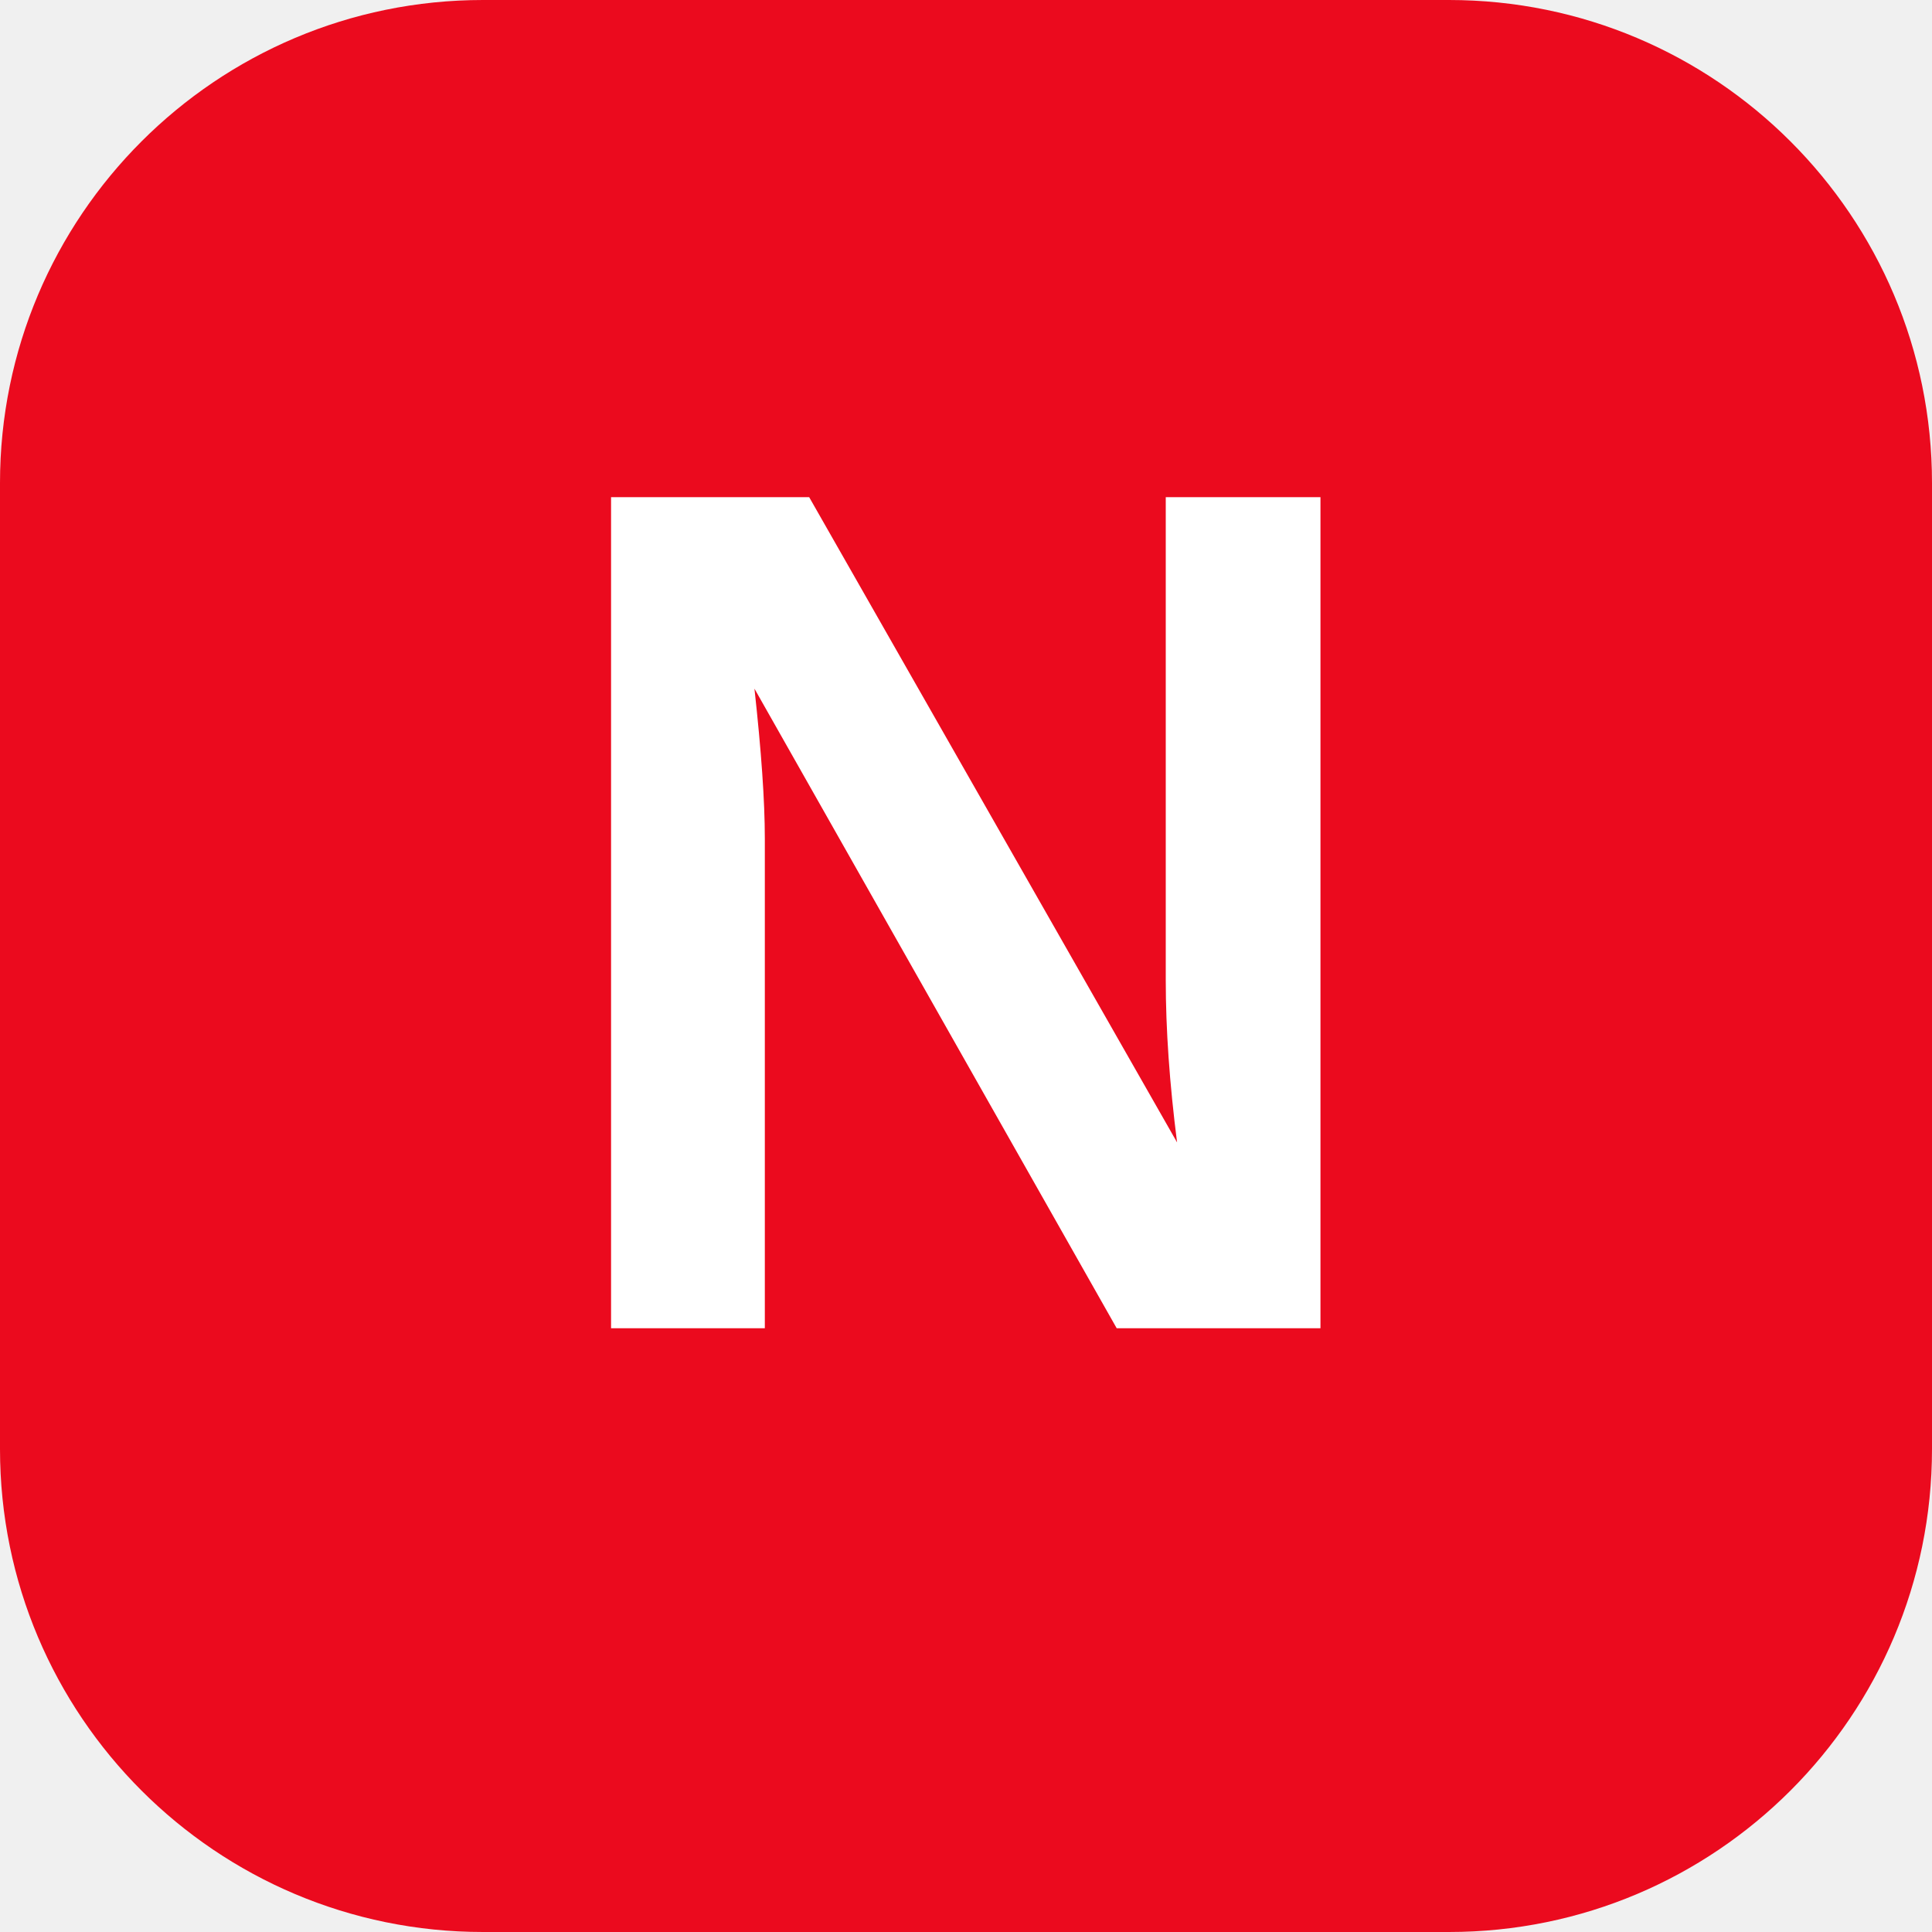
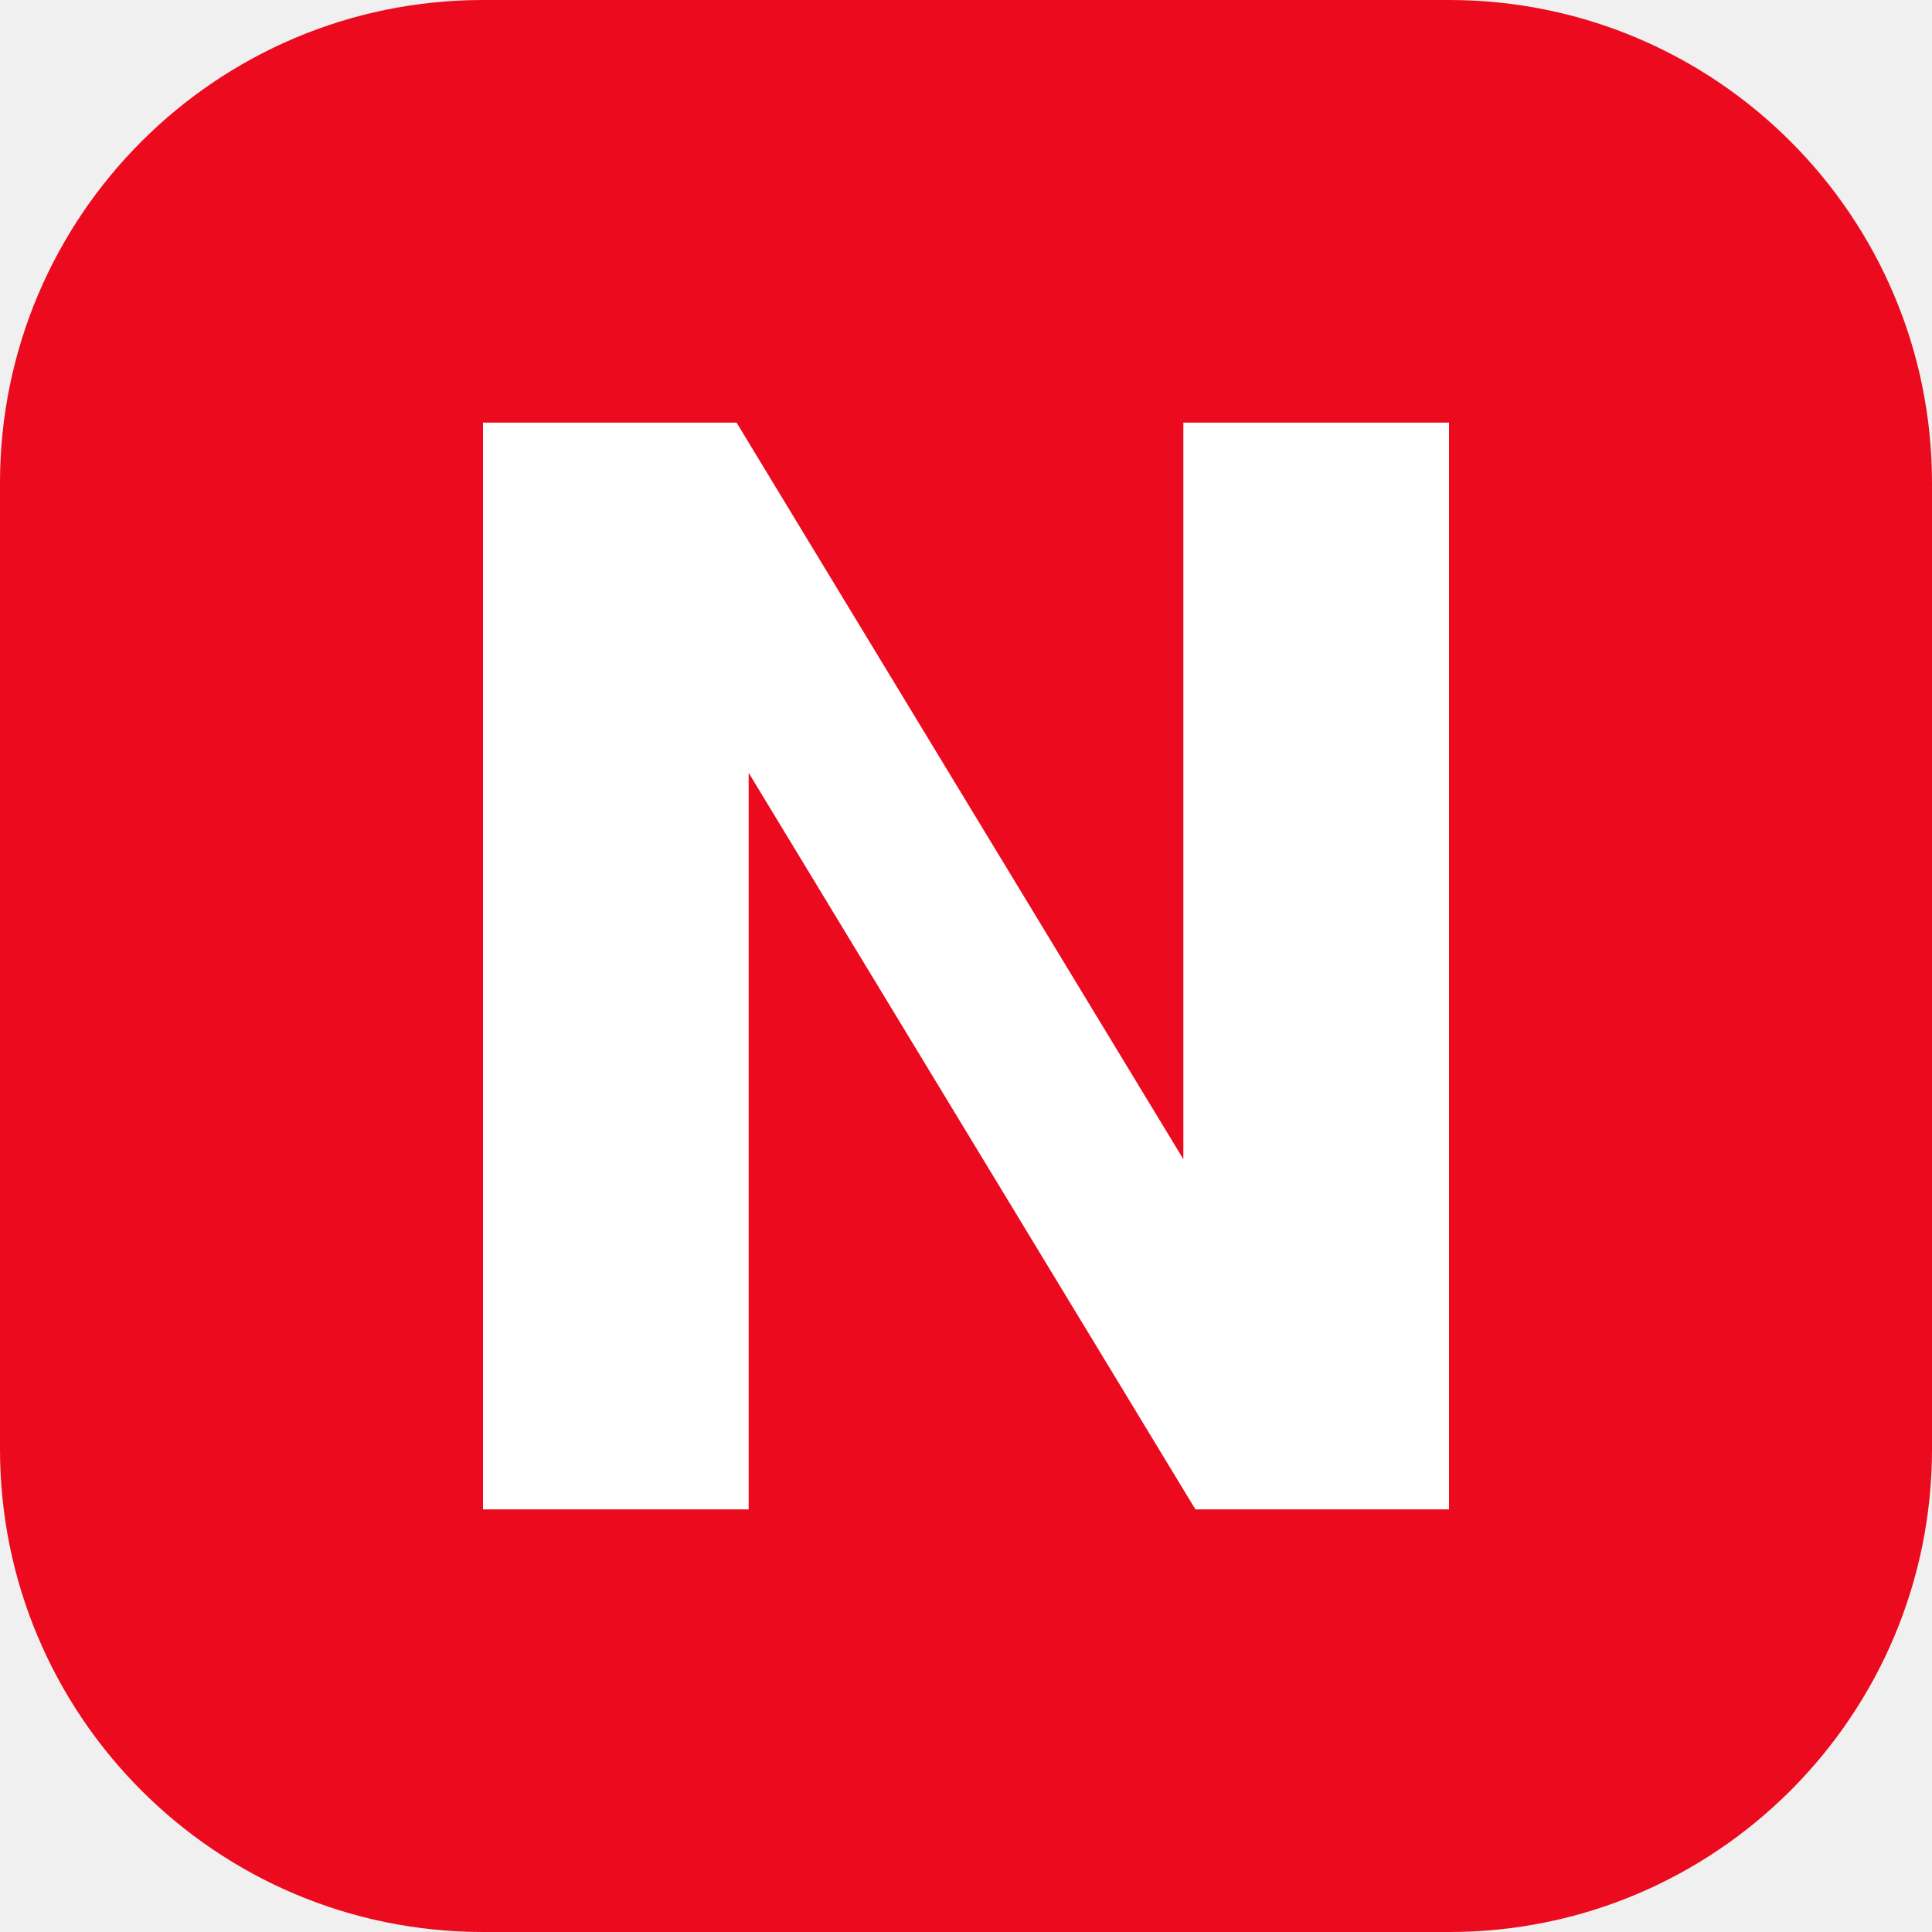
<svg xmlns="http://www.w3.org/2000/svg" viewBox="0 0 32 32" role="img" aria-label="N">
  <rect width="32" height="32" rx="8" fill="#eb0a1e" />
-   <text x="16" y="22" text-anchor="middle" font-family="Arial Black, Arial, sans-serif" font-size="20" font-weight="700" fill="#ffffff">N</text>
+   <path fill="#ffffff" d="M8 7h4.2l7.4 12.2V7H24v18h-4.2L12.4 12.8V25H8V7z" />
</svg>
